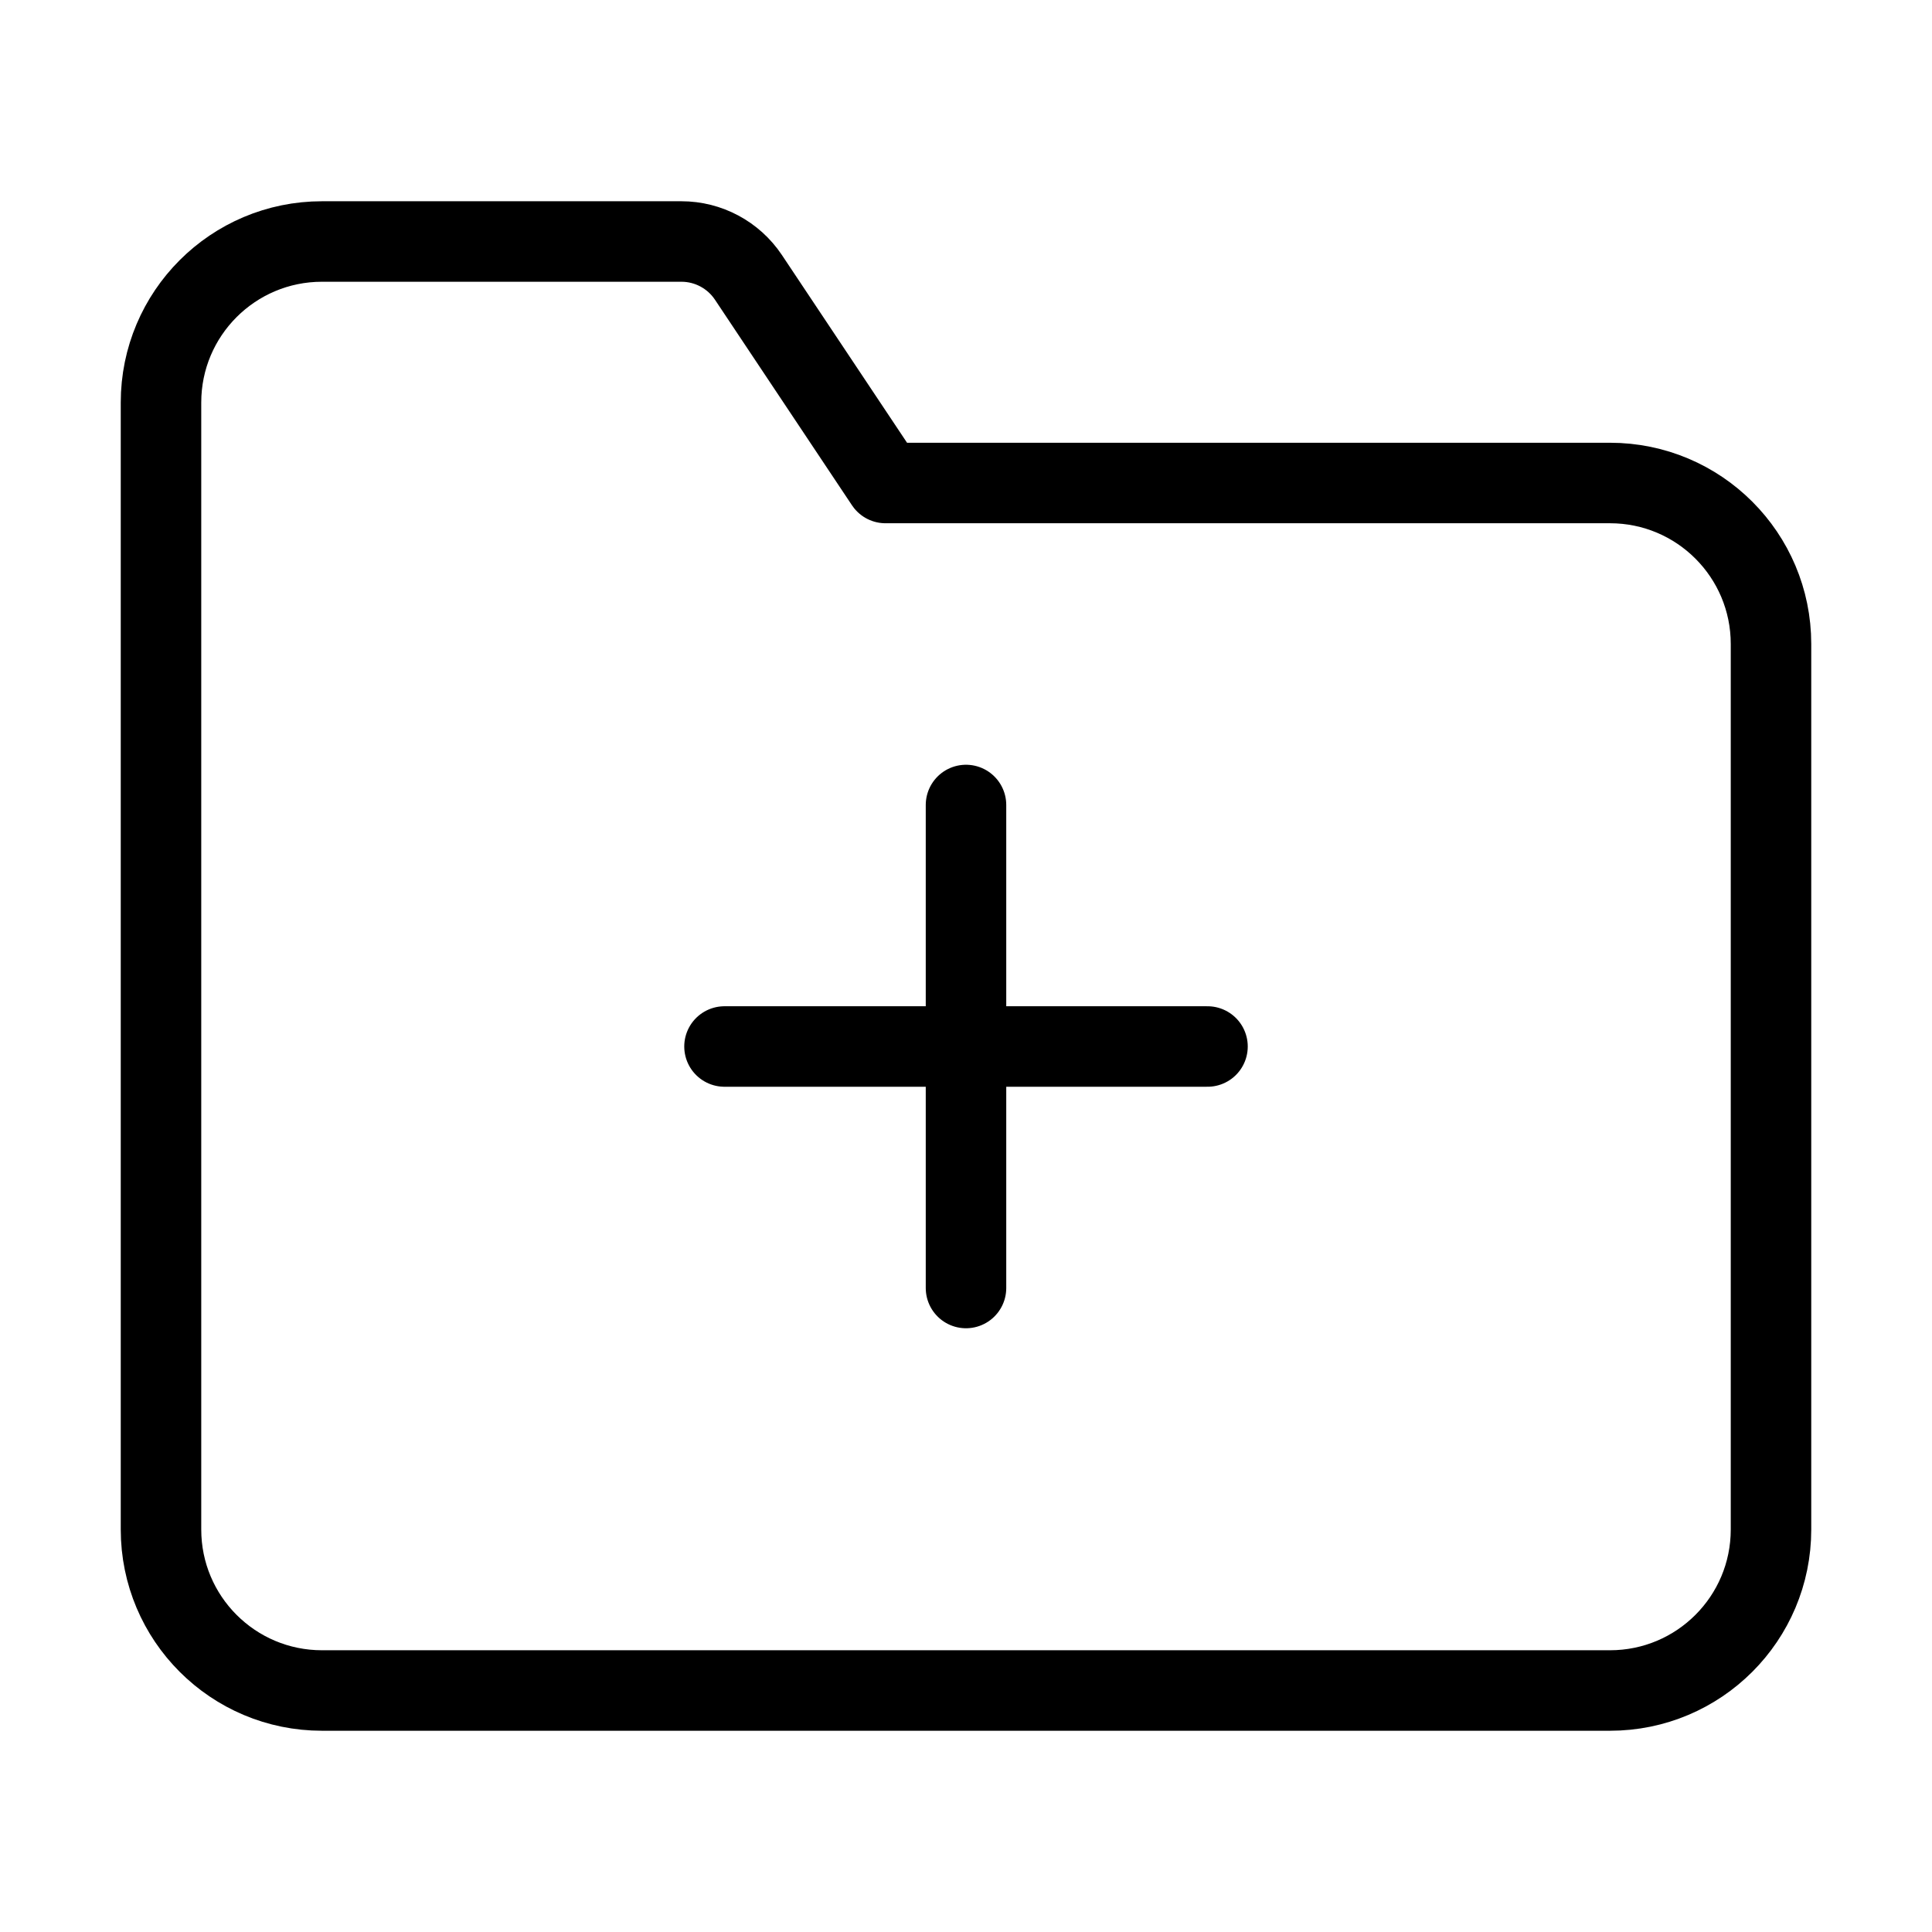
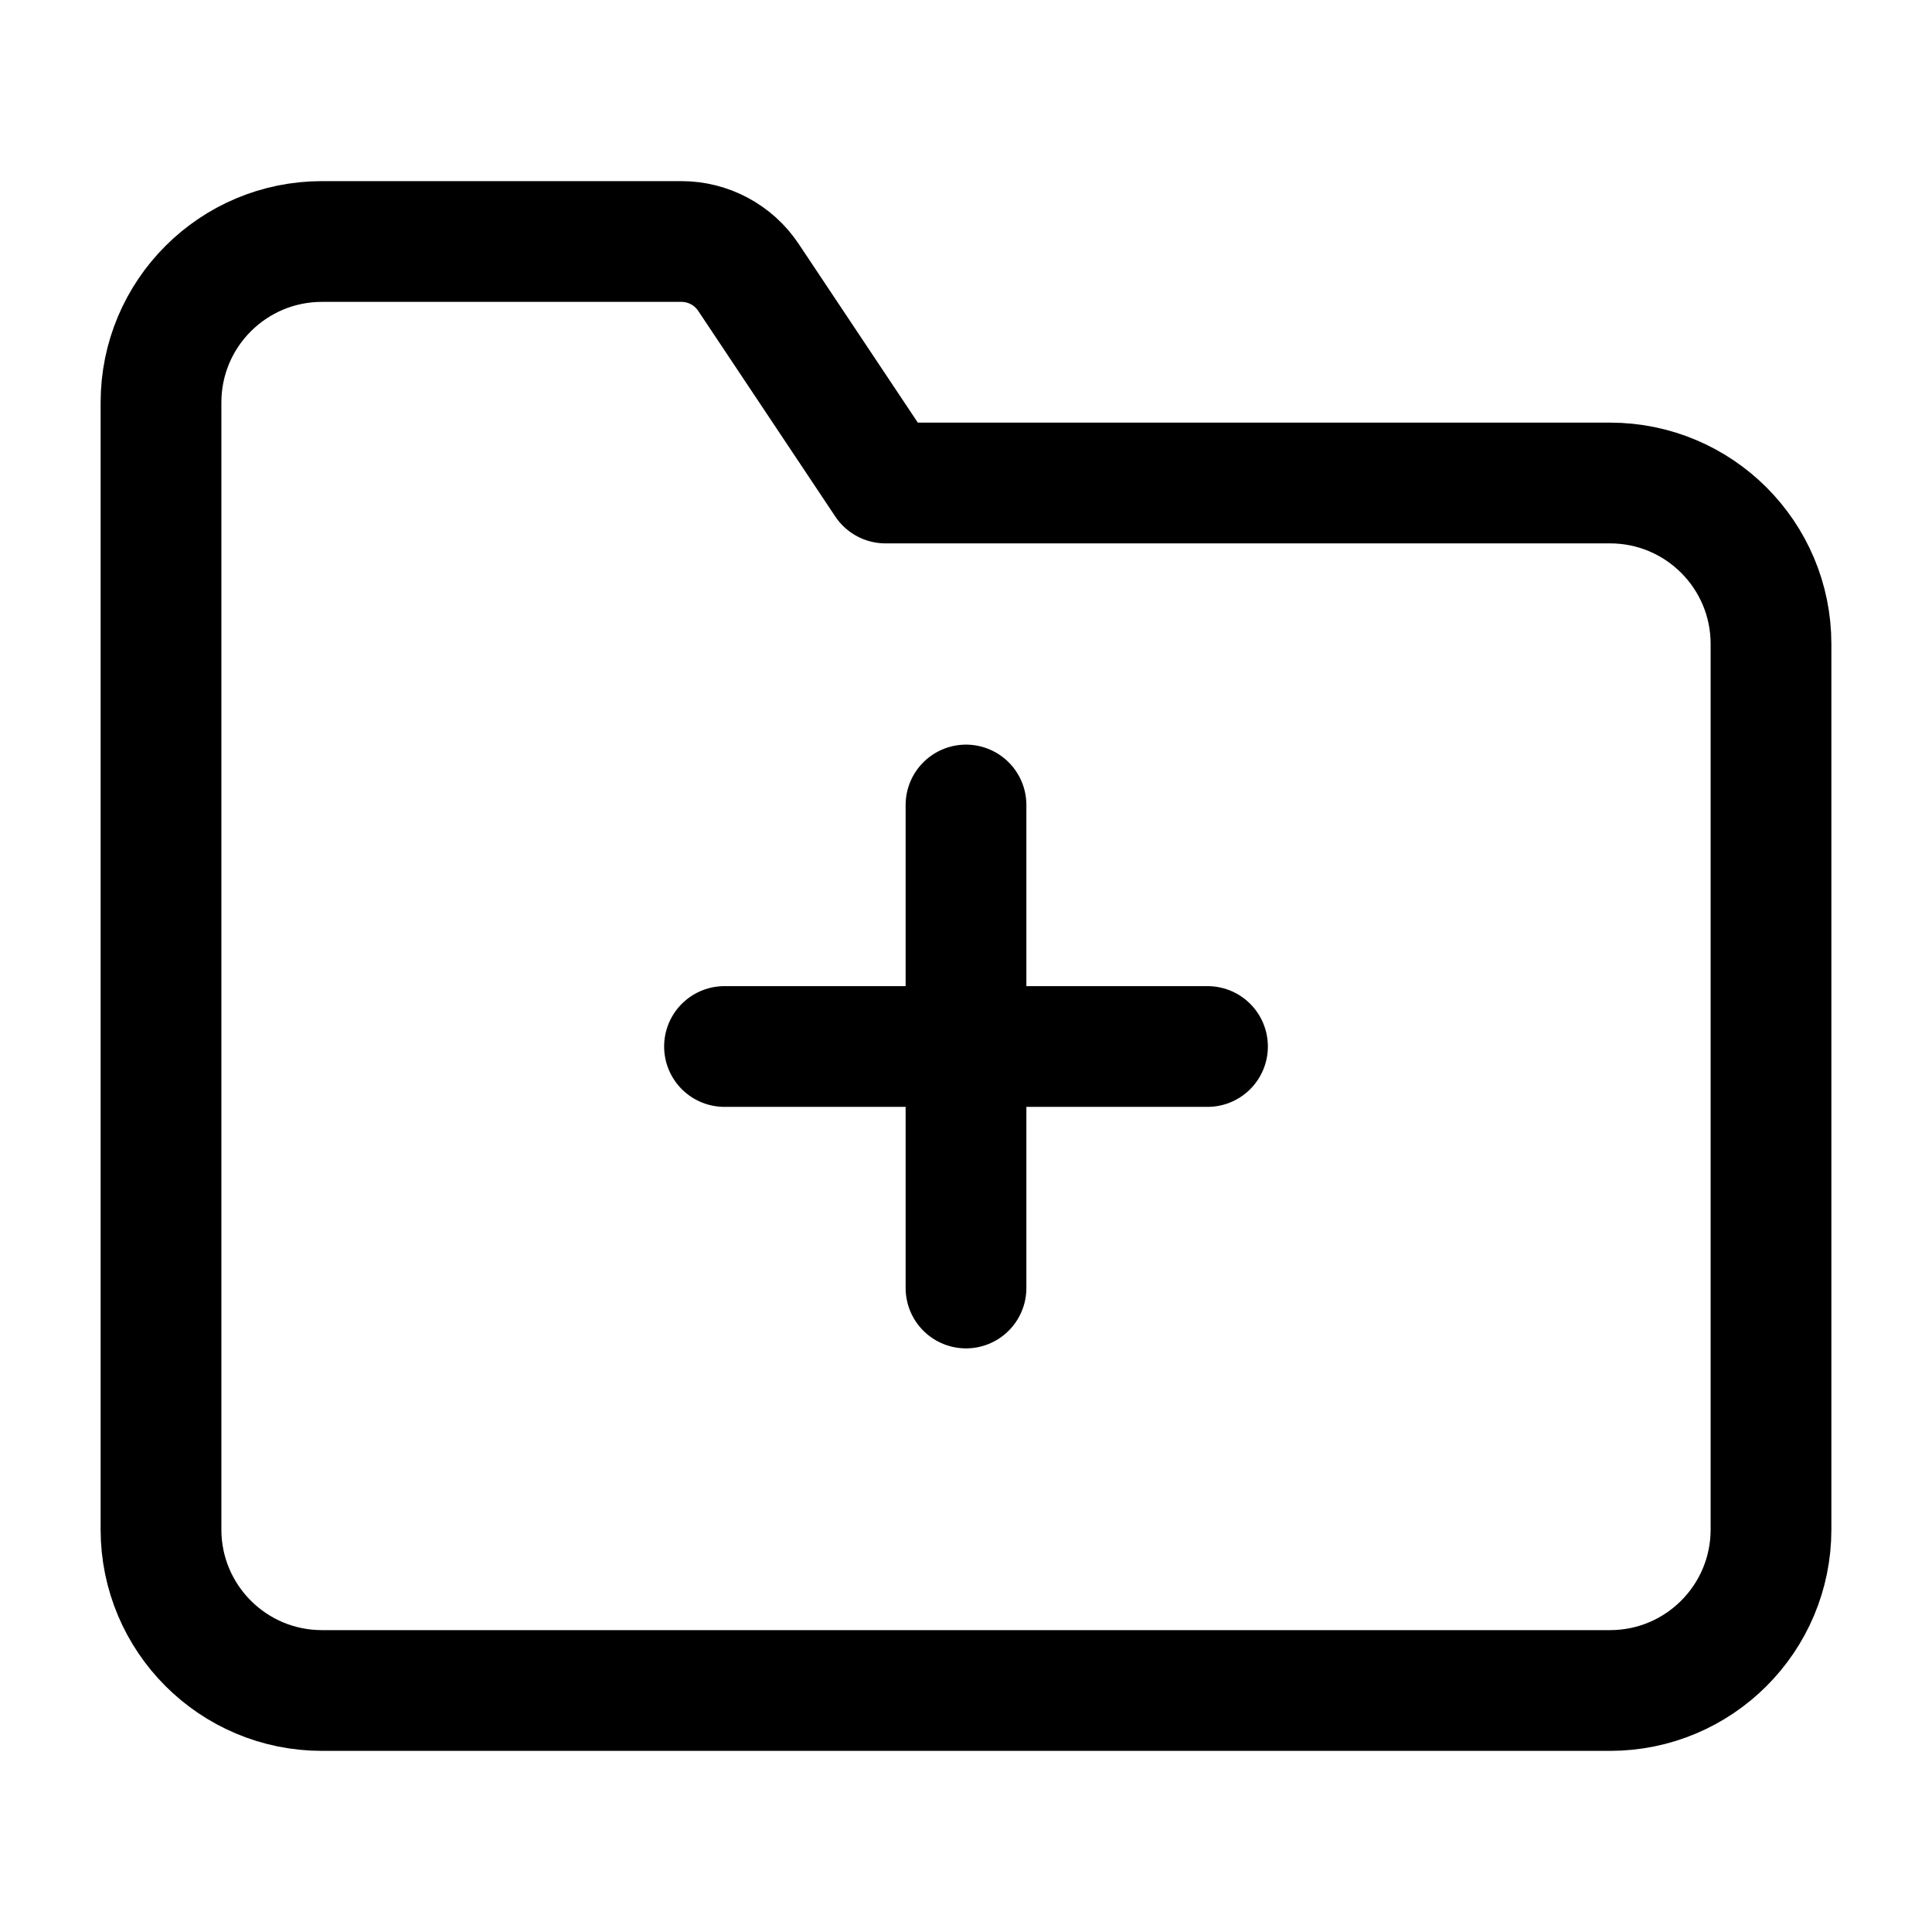
<svg xmlns="http://www.w3.org/2000/svg" width="16" height="16" viewBox="0 0 24 24" fill="none">
-   <path d="M4 21H20C21.105 21 22 20.105 22 19V8C22 6.895 21.105 6 20 6H11L9.297 3.445C9.111 3.167 8.799 3 8.465 3H4C2.895 3 2 3.895 2 5V19C2 20.105 2.895 21 4 21Z" stroke="#000" stroke-width="1" stroke-linecap="round" stroke-linejoin="round" />
-   <path d="M12 10V16M9 13H15" stroke="#000" stroke-width="1" stroke-linecap="round" stroke-linejoin="round" />
+   <path d="M4 21H20C21.105 21 22 20.105 22 19V8C22 6.895 21.105 6 20 6H11L9.297 3.445C9.111 3.167 8.799 3 8.465 3H4C2.895 3 2 3.895 2 5V19C2 20.105 2.895 21 4 21Z" stroke="#000" stroke-width="1.5" stroke-linecap="round" stroke-linejoin="round" />
+   <path d="M12 10V16M9 13H15" stroke="#000" stroke-width="1.5" stroke-linecap="round" stroke-linejoin="round" />
</svg>
